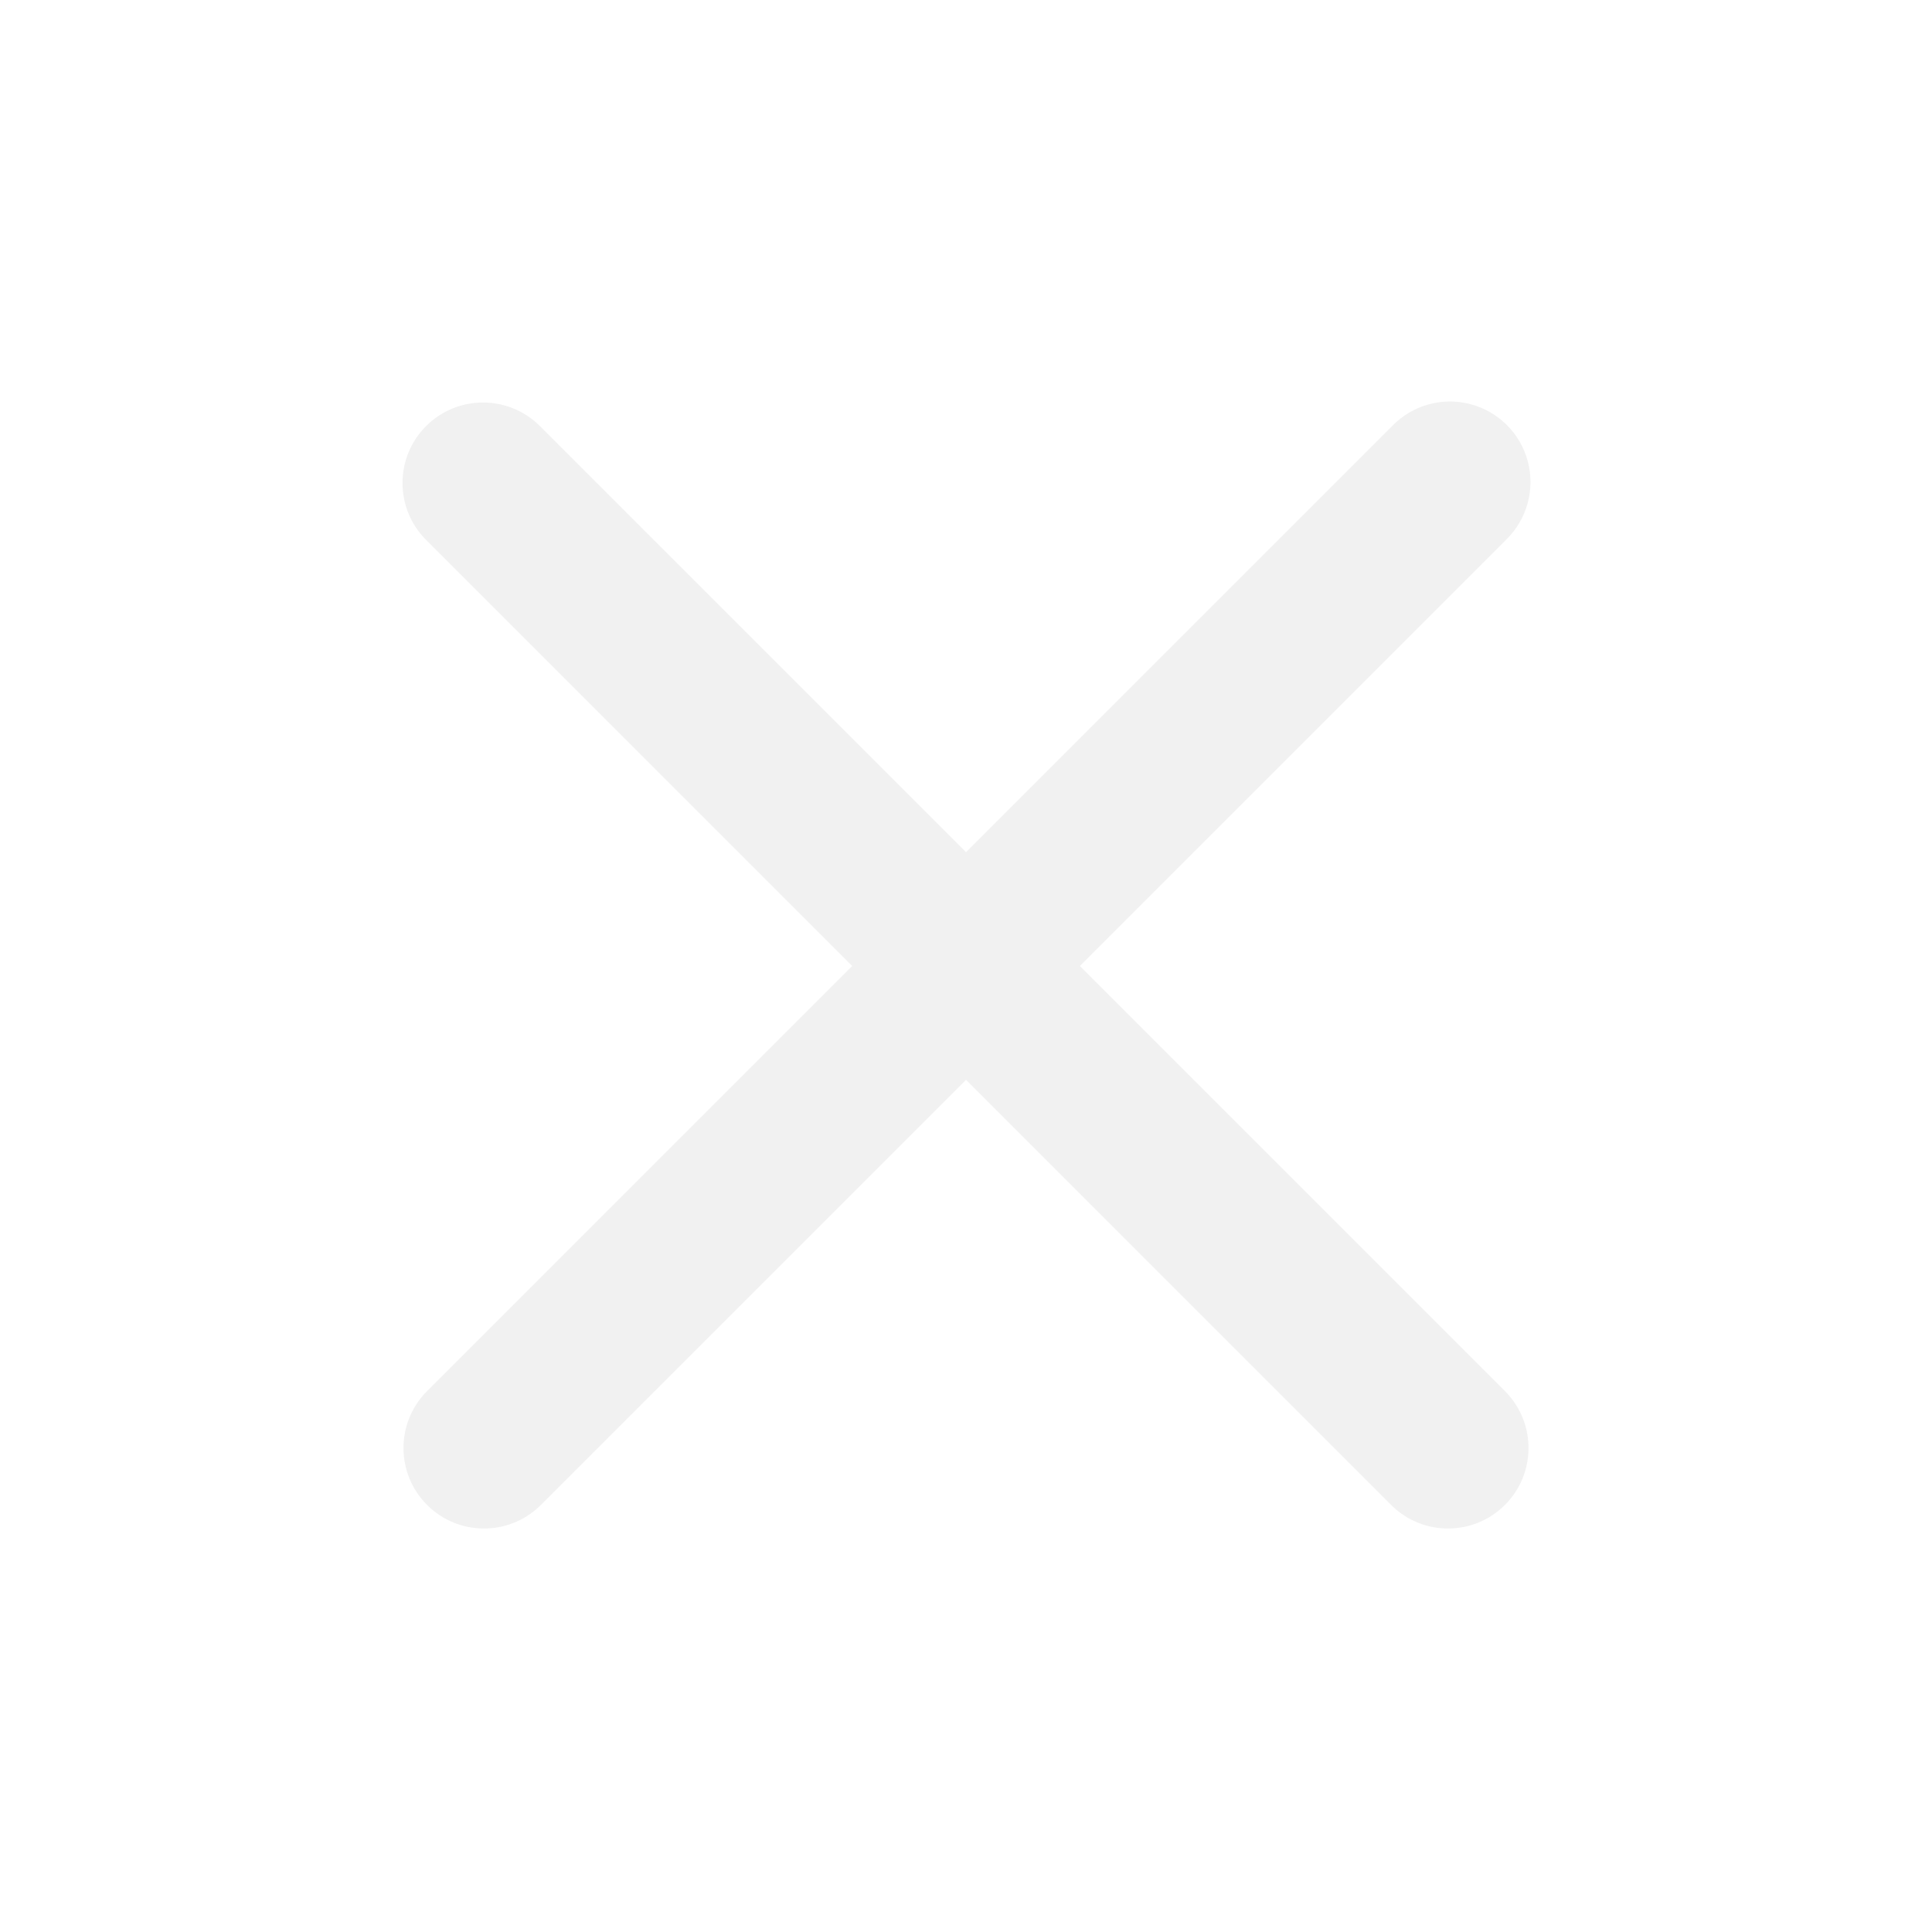
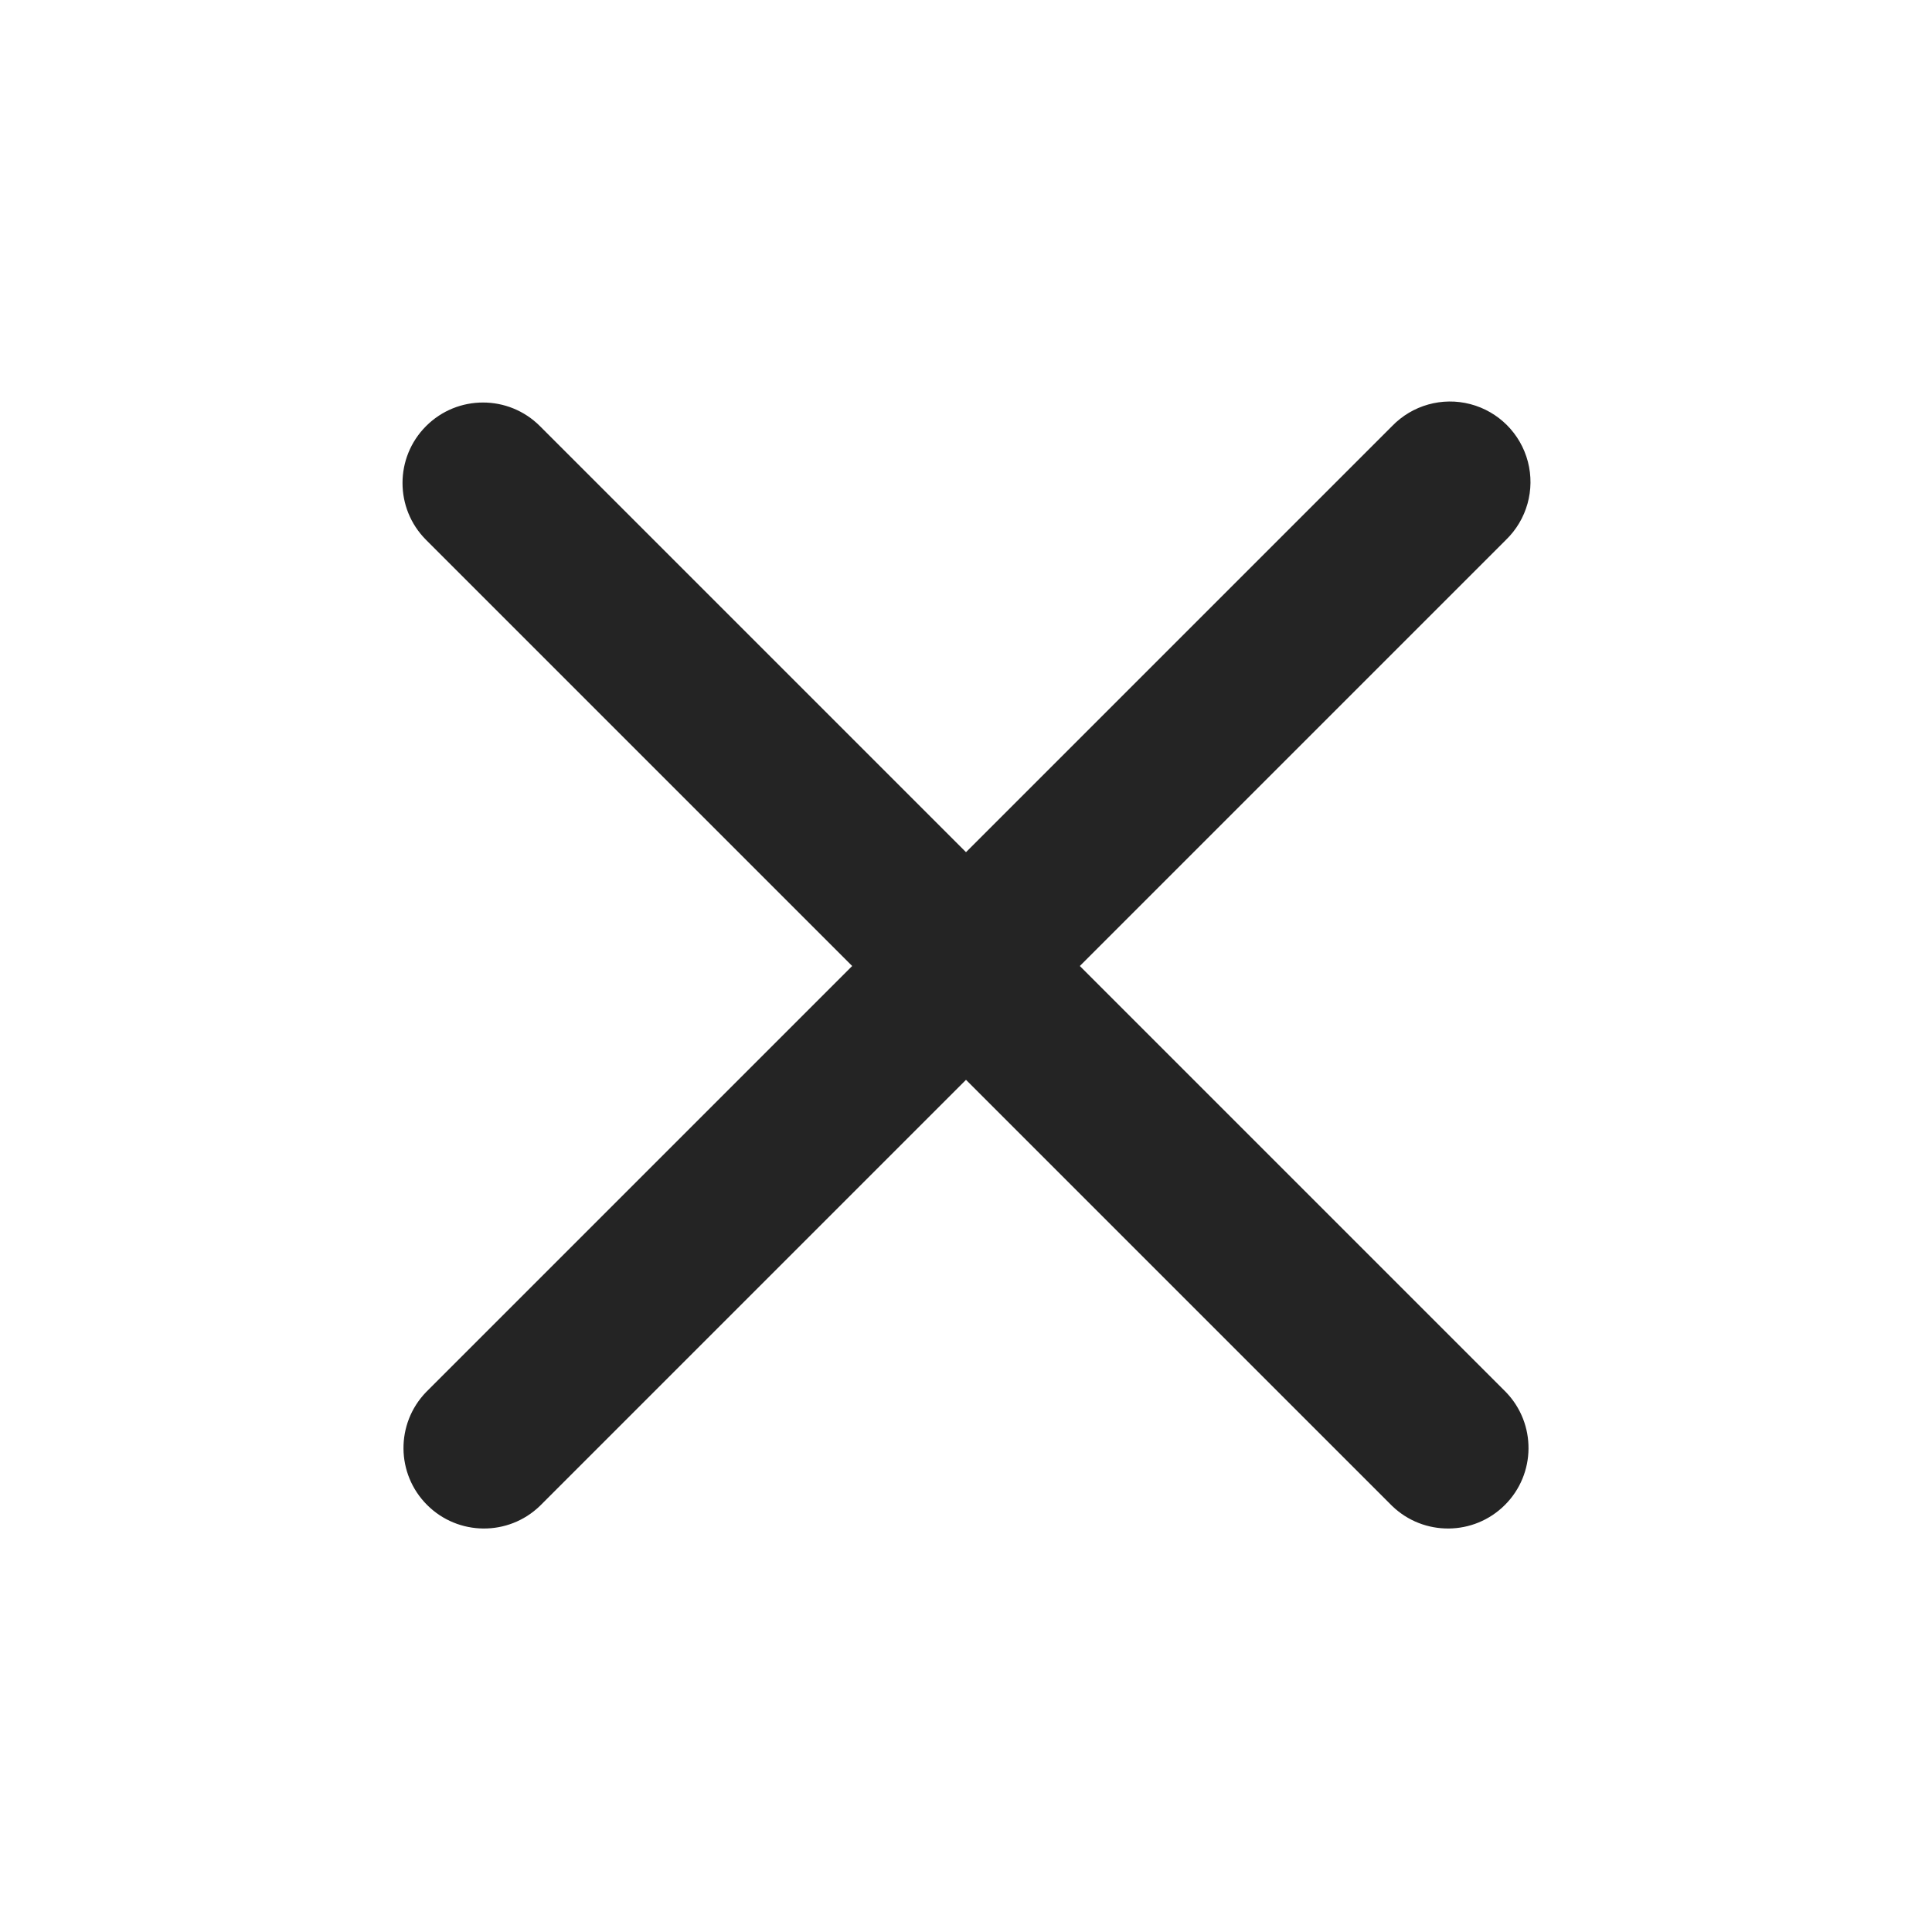
<svg xmlns="http://www.w3.org/2000/svg" width="24" height="24" viewBox="0 0 24 24" fill="none">
-   <path d="M5.293 5.293a1 1 0 0 1 1.414 0L12 10.586l5.293-5.293a1 1 0 1 1 1.414 1.414L13.414 12l5.293 5.293a1 1 0 0 1-1.414 1.414L12 13.414l-5.293 5.293a1 1 0 0 1-1.414-1.414L10.586 12 5.293 6.707a1 1 0 0 1 0-1.414" fill="#f1f1f1" />
+   <path d="M5.293 5.293a1 1 0 0 1 1.414 0L12 10.586l5.293-5.293a1 1 0 1 1 1.414 1.414L13.414 12l5.293 5.293a1 1 0 0 1-1.414 1.414L12 13.414l-5.293 5.293a1 1 0 0 1-1.414-1.414L10.586 12 5.293 6.707a1 1 0 0 1 0-1.414" fill="#242424" />
</svg>
